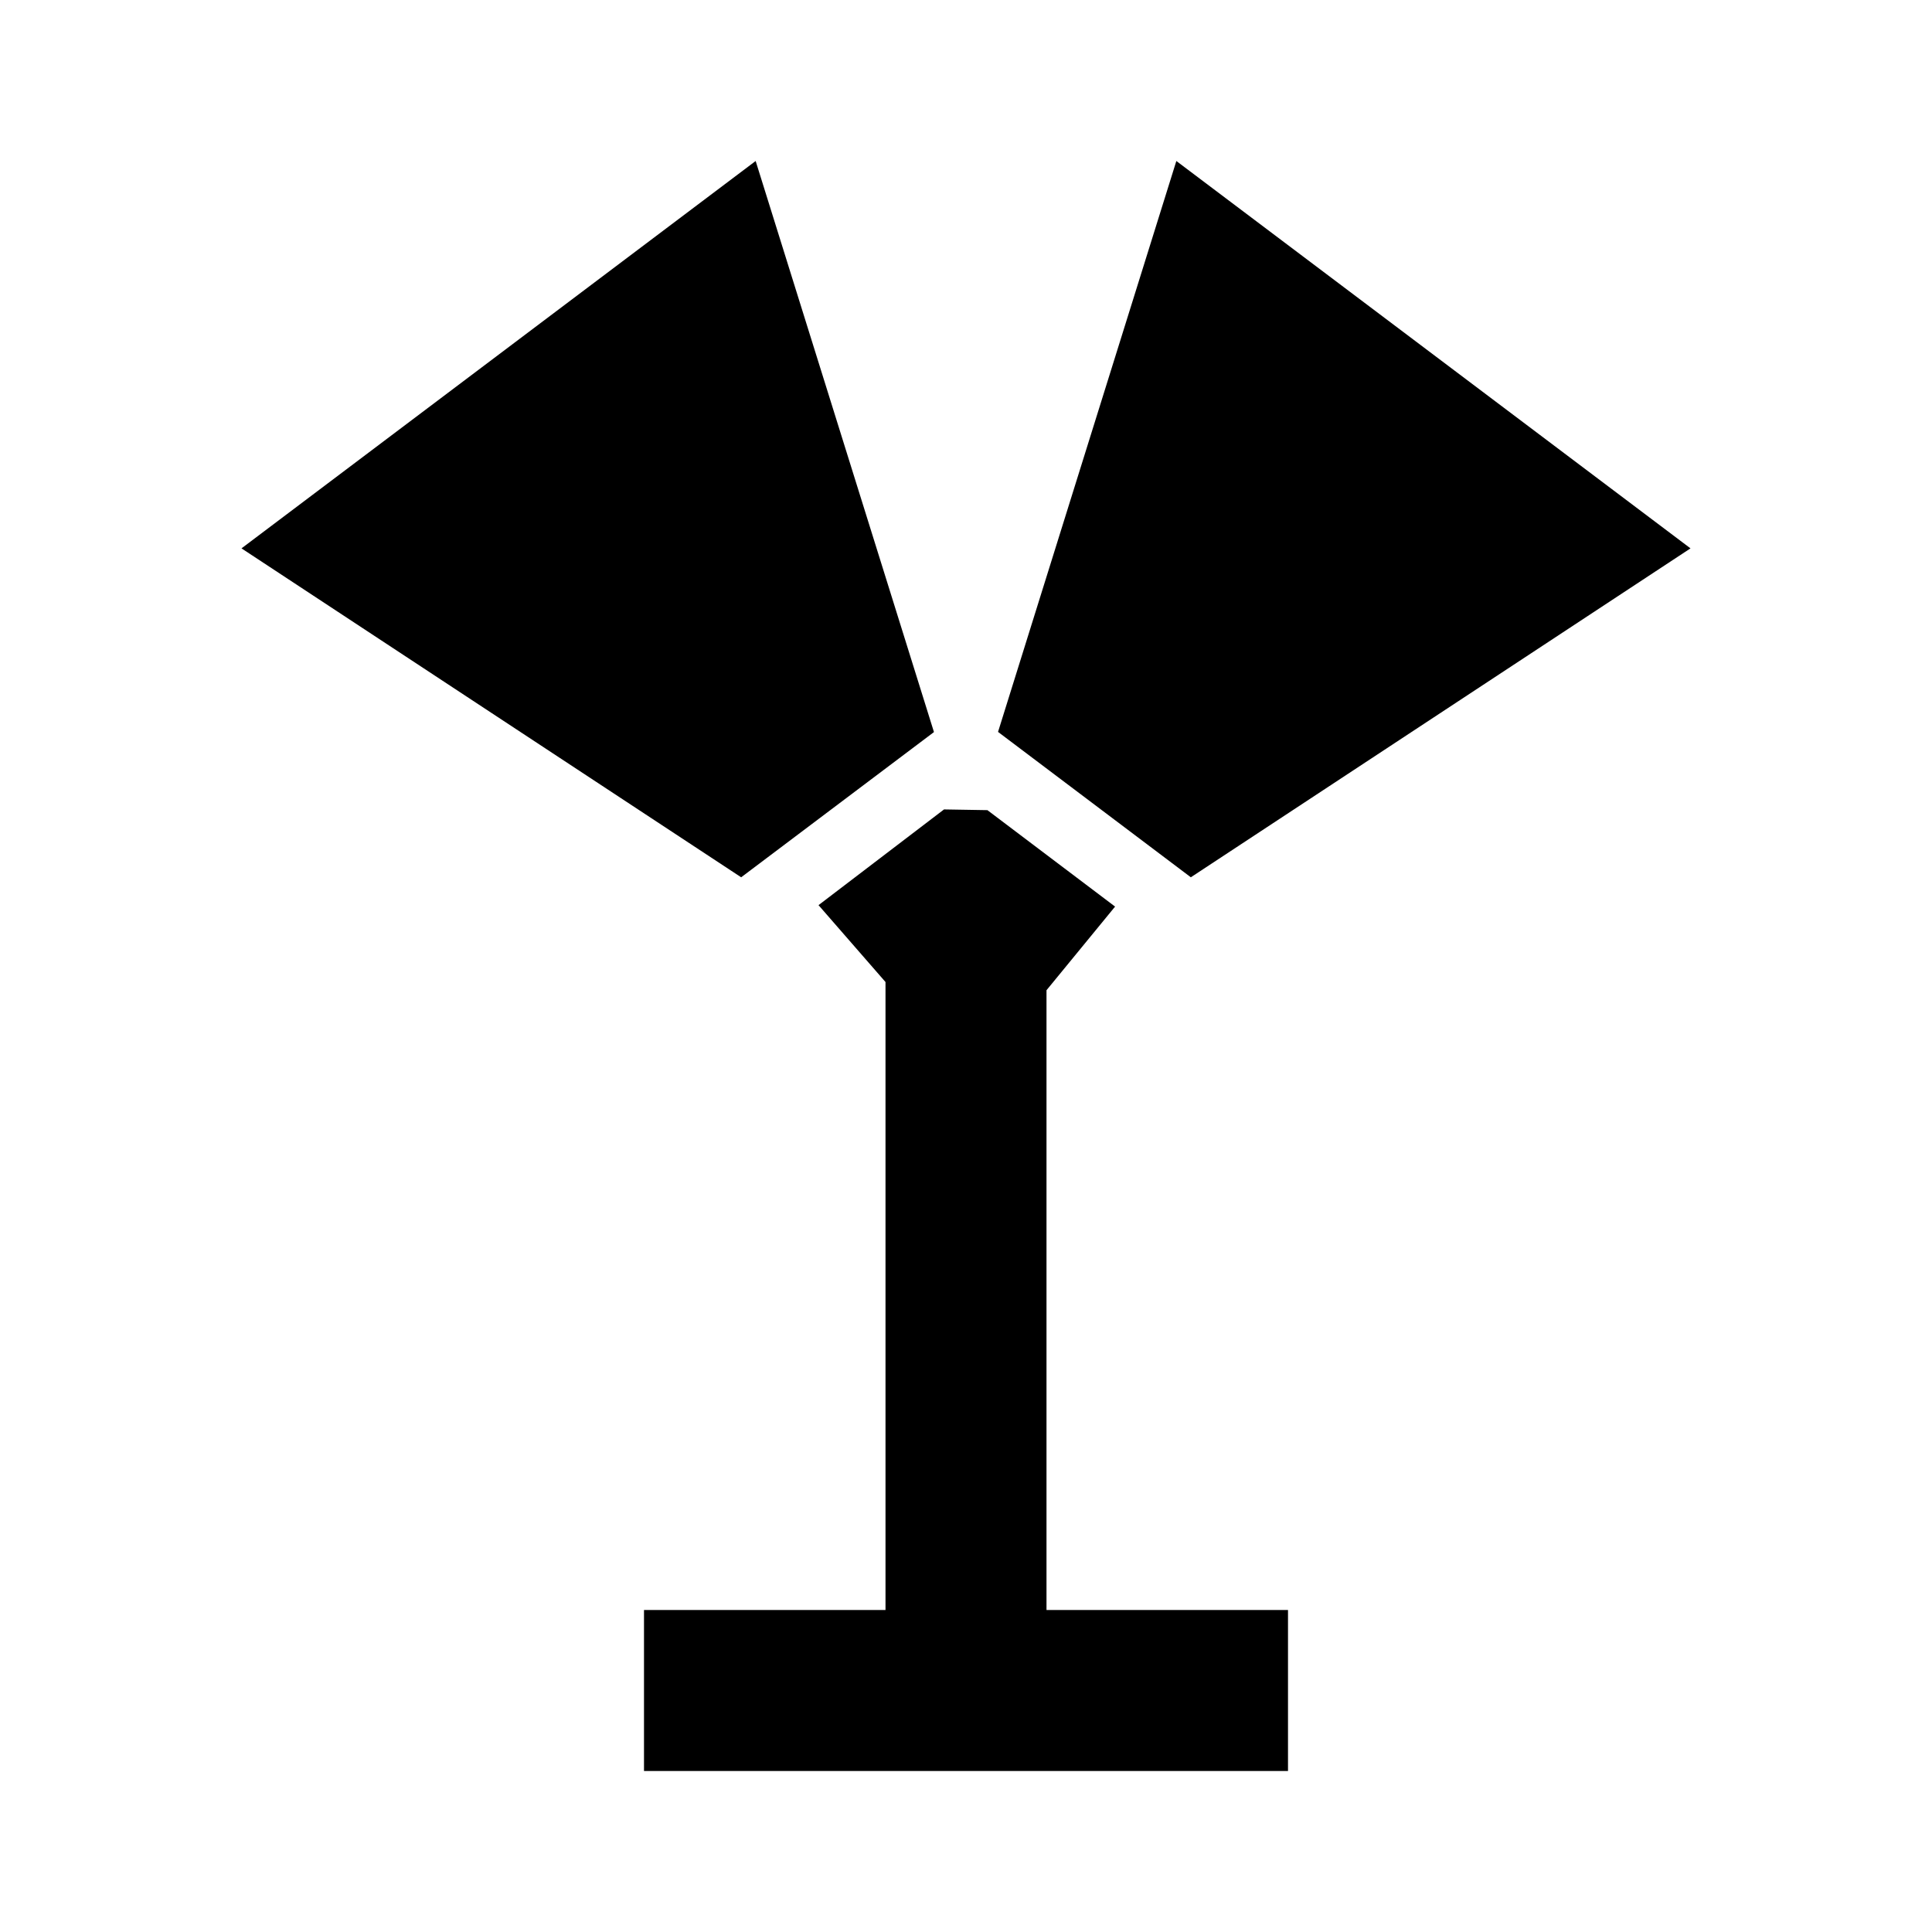
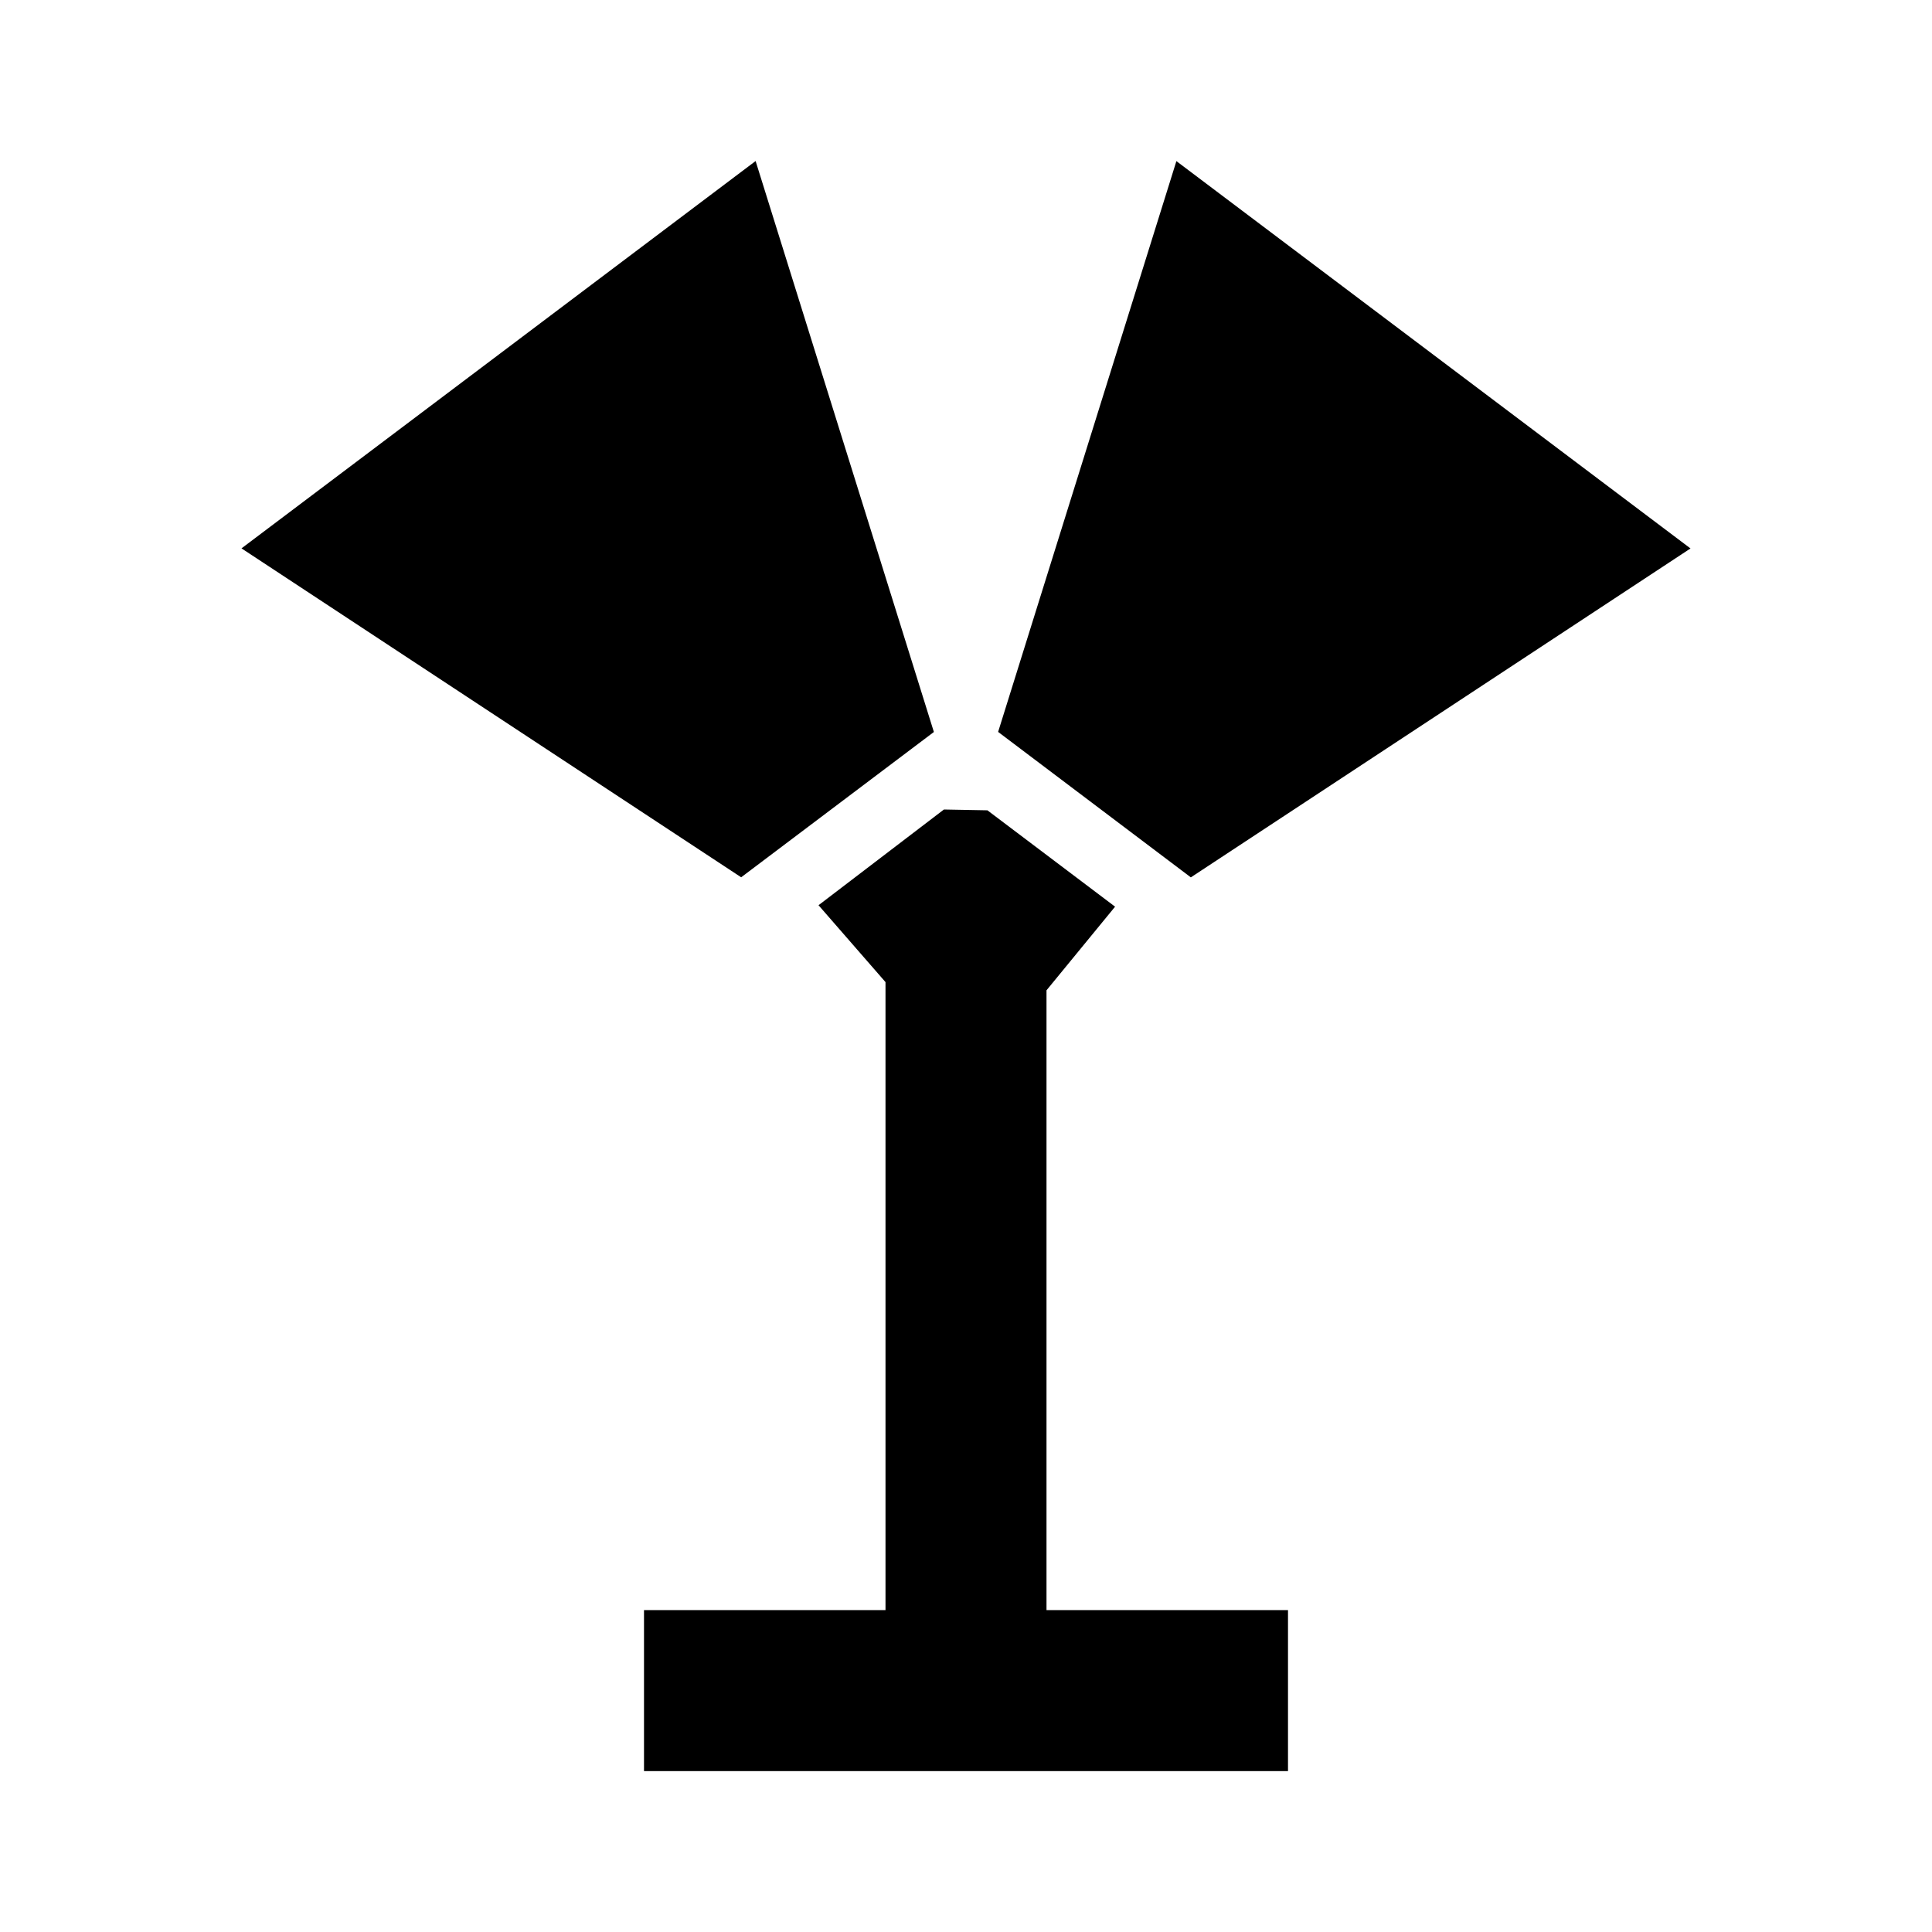
<svg xmlns="http://www.w3.org/2000/svg" version="1.1" width="24" height="24" viewBox="0 0 24 24">
-   <path fill="#000000" d="M 9.387 2 L 3 6.812 L 9.207 10.898 L 11.602 9.094 L 9.387 2 z M 14.613 2 L 12.398 9.092 L 14.793 10.898 L 21 6.812 L 14.613 2 z M 11.727 10.055 L 10.168 11.244 L 11 12.199 L 11 20 L 8 20 L 8 22 L 16 22 L 16 20 L 13 20 L 13 12.301 L 13.852 11.262 L 12.266 10.064 L 11.727 10.055 z " />
+   <path d="m9.387 2l-6.387 4.812 6.207 4.086 2.394-1.805-2.215-7.094zm5.227 0l-2.215 7.092 2.394 1.807 6.207-4.086-6.387-4.812zm-2.887 8.055l-1.559 1.19 0.832 0.955v7.801h-3v2h8v-2h-3v-7.699l0.852-1.039-1.586-1.197-0.539-0.01z" />
</svg>
